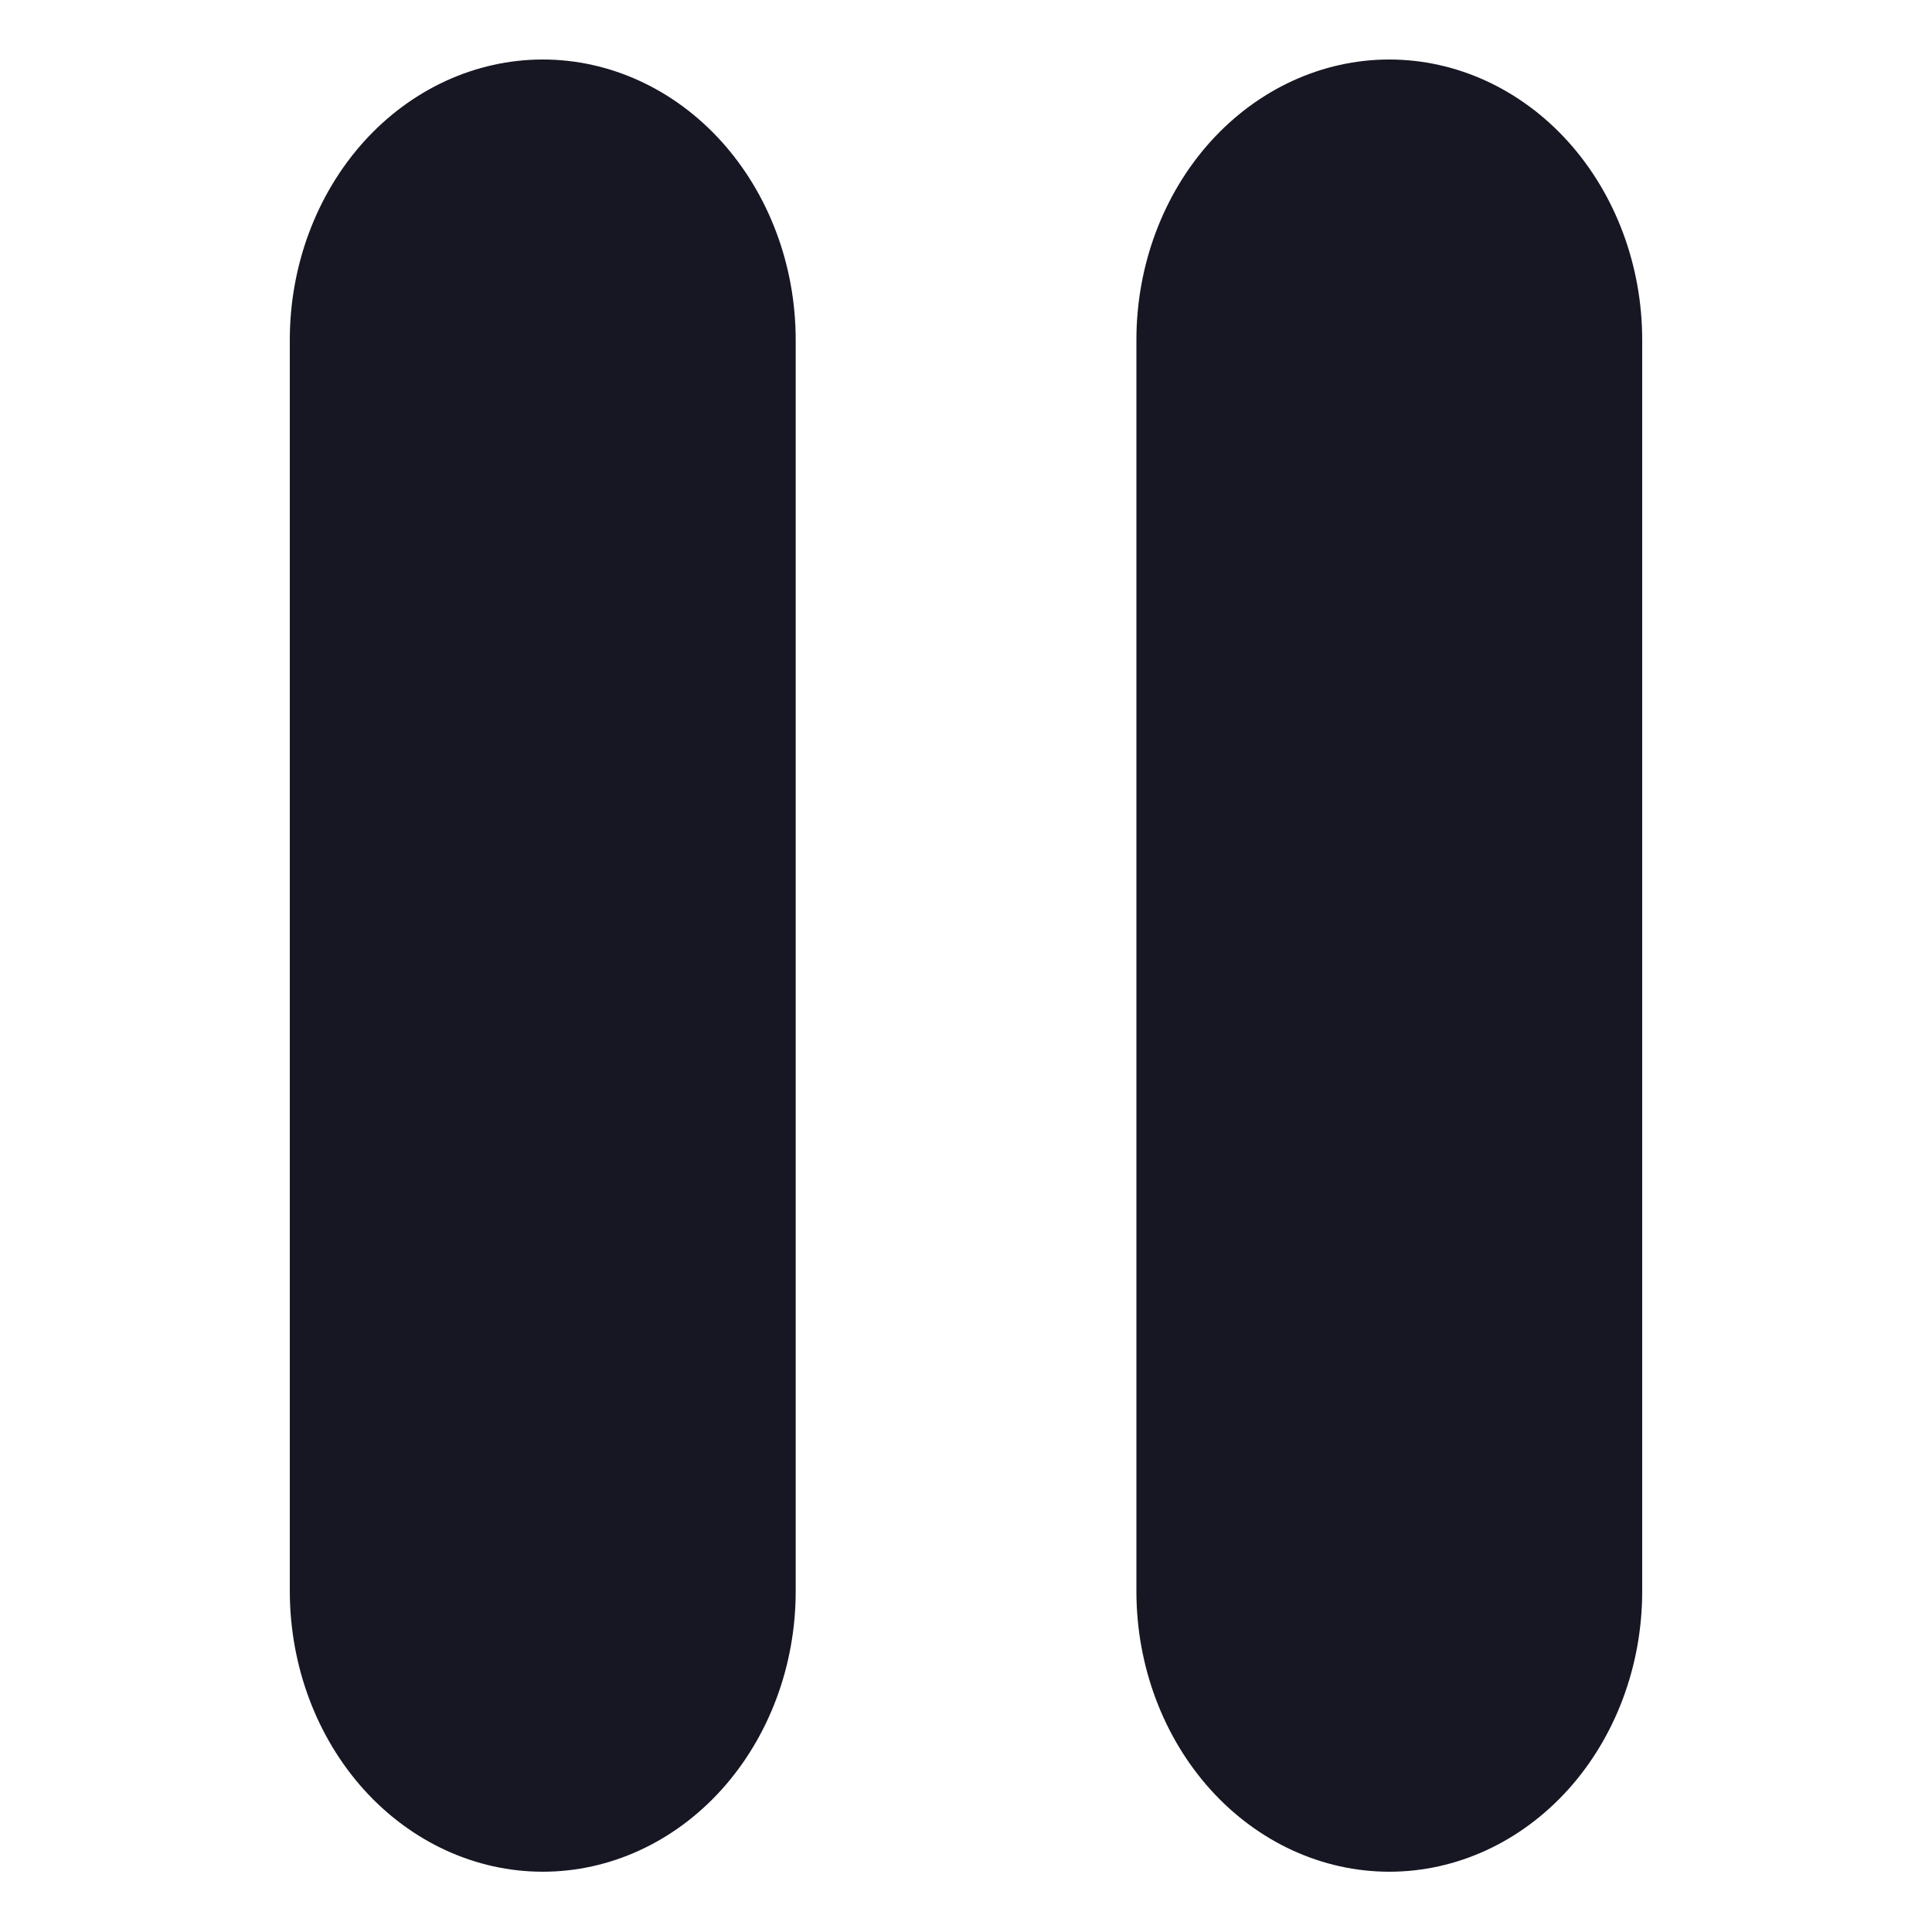
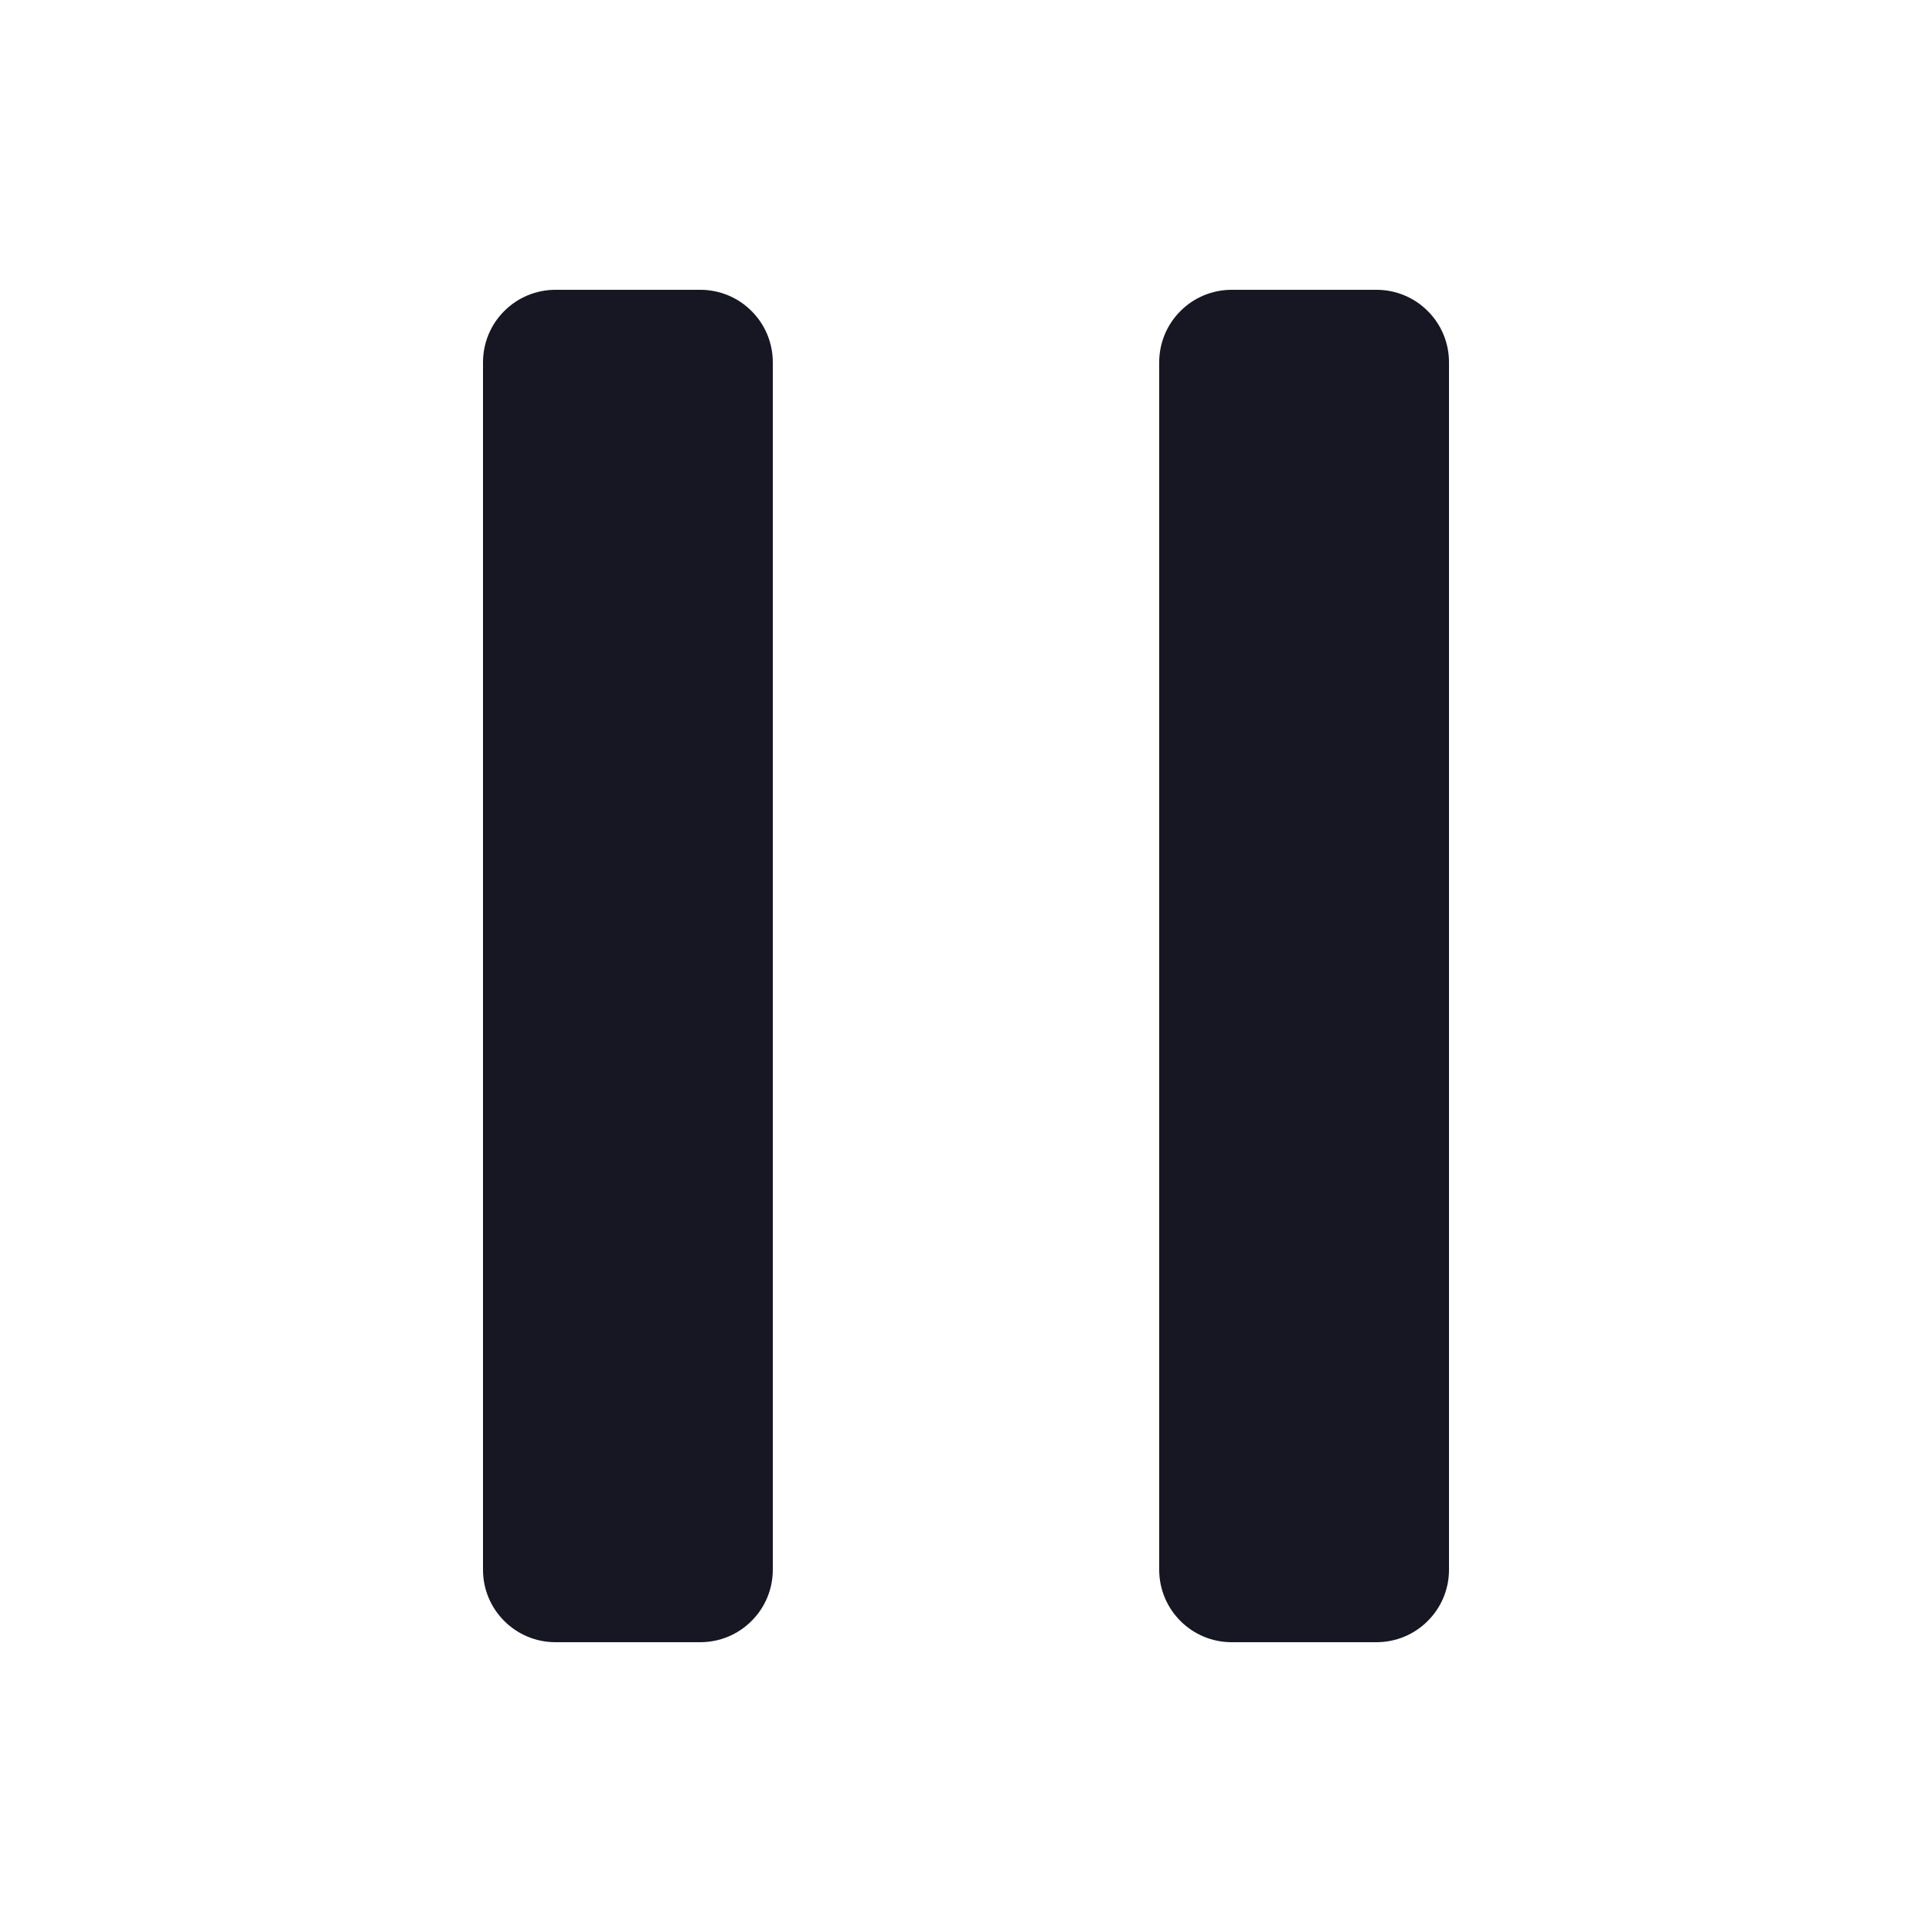
<svg xmlns="http://www.w3.org/2000/svg" width="20" height="20" viewBox="0 0 20 20" fill="none">
-   <path d="M5.619 19.376C4.924 19.376 4.258 19.07 3.767 18.526C3.276 17.981 3.001 17.243 3 16.473V3.519C3 2.749 3.276 2.011 3.767 1.466C4.258 0.922 4.924 0.616 5.619 0.616C6.313 0.616 6.979 0.922 7.47 1.466C7.961 2.011 8.237 2.749 8.237 3.519V16.473C8.237 17.243 7.961 17.981 7.47 18.526C6.979 19.07 6.313 19.376 5.619 19.376Z" fill="#171723" />
-   <path d="M14.382 19.376C13.688 19.376 13.022 19.07 12.531 18.526C12.04 17.981 11.764 17.243 11.764 16.473V3.519C11.764 2.749 12.04 2.011 12.531 1.466C13.022 0.922 13.688 0.616 14.382 0.616C15.076 0.616 15.742 0.922 16.233 1.466C16.724 2.011 17 2.749 17 3.519V16.473C17 17.243 16.724 17.981 16.233 18.526C15.742 19.07 15.076 19.376 14.382 19.376Z" fill="#171723" />
+   <path d="M5.75 3C5.551 3 5.36 3.079 5.22 3.22C5.079 3.36 5 3.551 5 3.75V16.25C5 16.664 5.336 17 5.75 17H7.25C7.449 17 7.64 16.921 7.78 16.78C7.921 16.64 8 16.449 8 16.25V3.75C8 3.551 7.921 3.36 7.78 3.22C7.64 3.079 7.449 3 7.25 3H5.75ZM12.75 3C12.551 3 12.36 3.079 12.22 3.22C12.079 3.36 12 3.551 12 3.75V16.25C12 16.664 12.336 17 12.75 17H14.25C14.449 17 14.64 16.921 14.78 16.78C14.921 16.64 15 16.449 15 16.25V3.75C15 3.551 14.921 3.36 14.78 3.22C14.64 3.079 14.449 3 14.25 3H12.75Z" fill="#171723" />
</svg>
